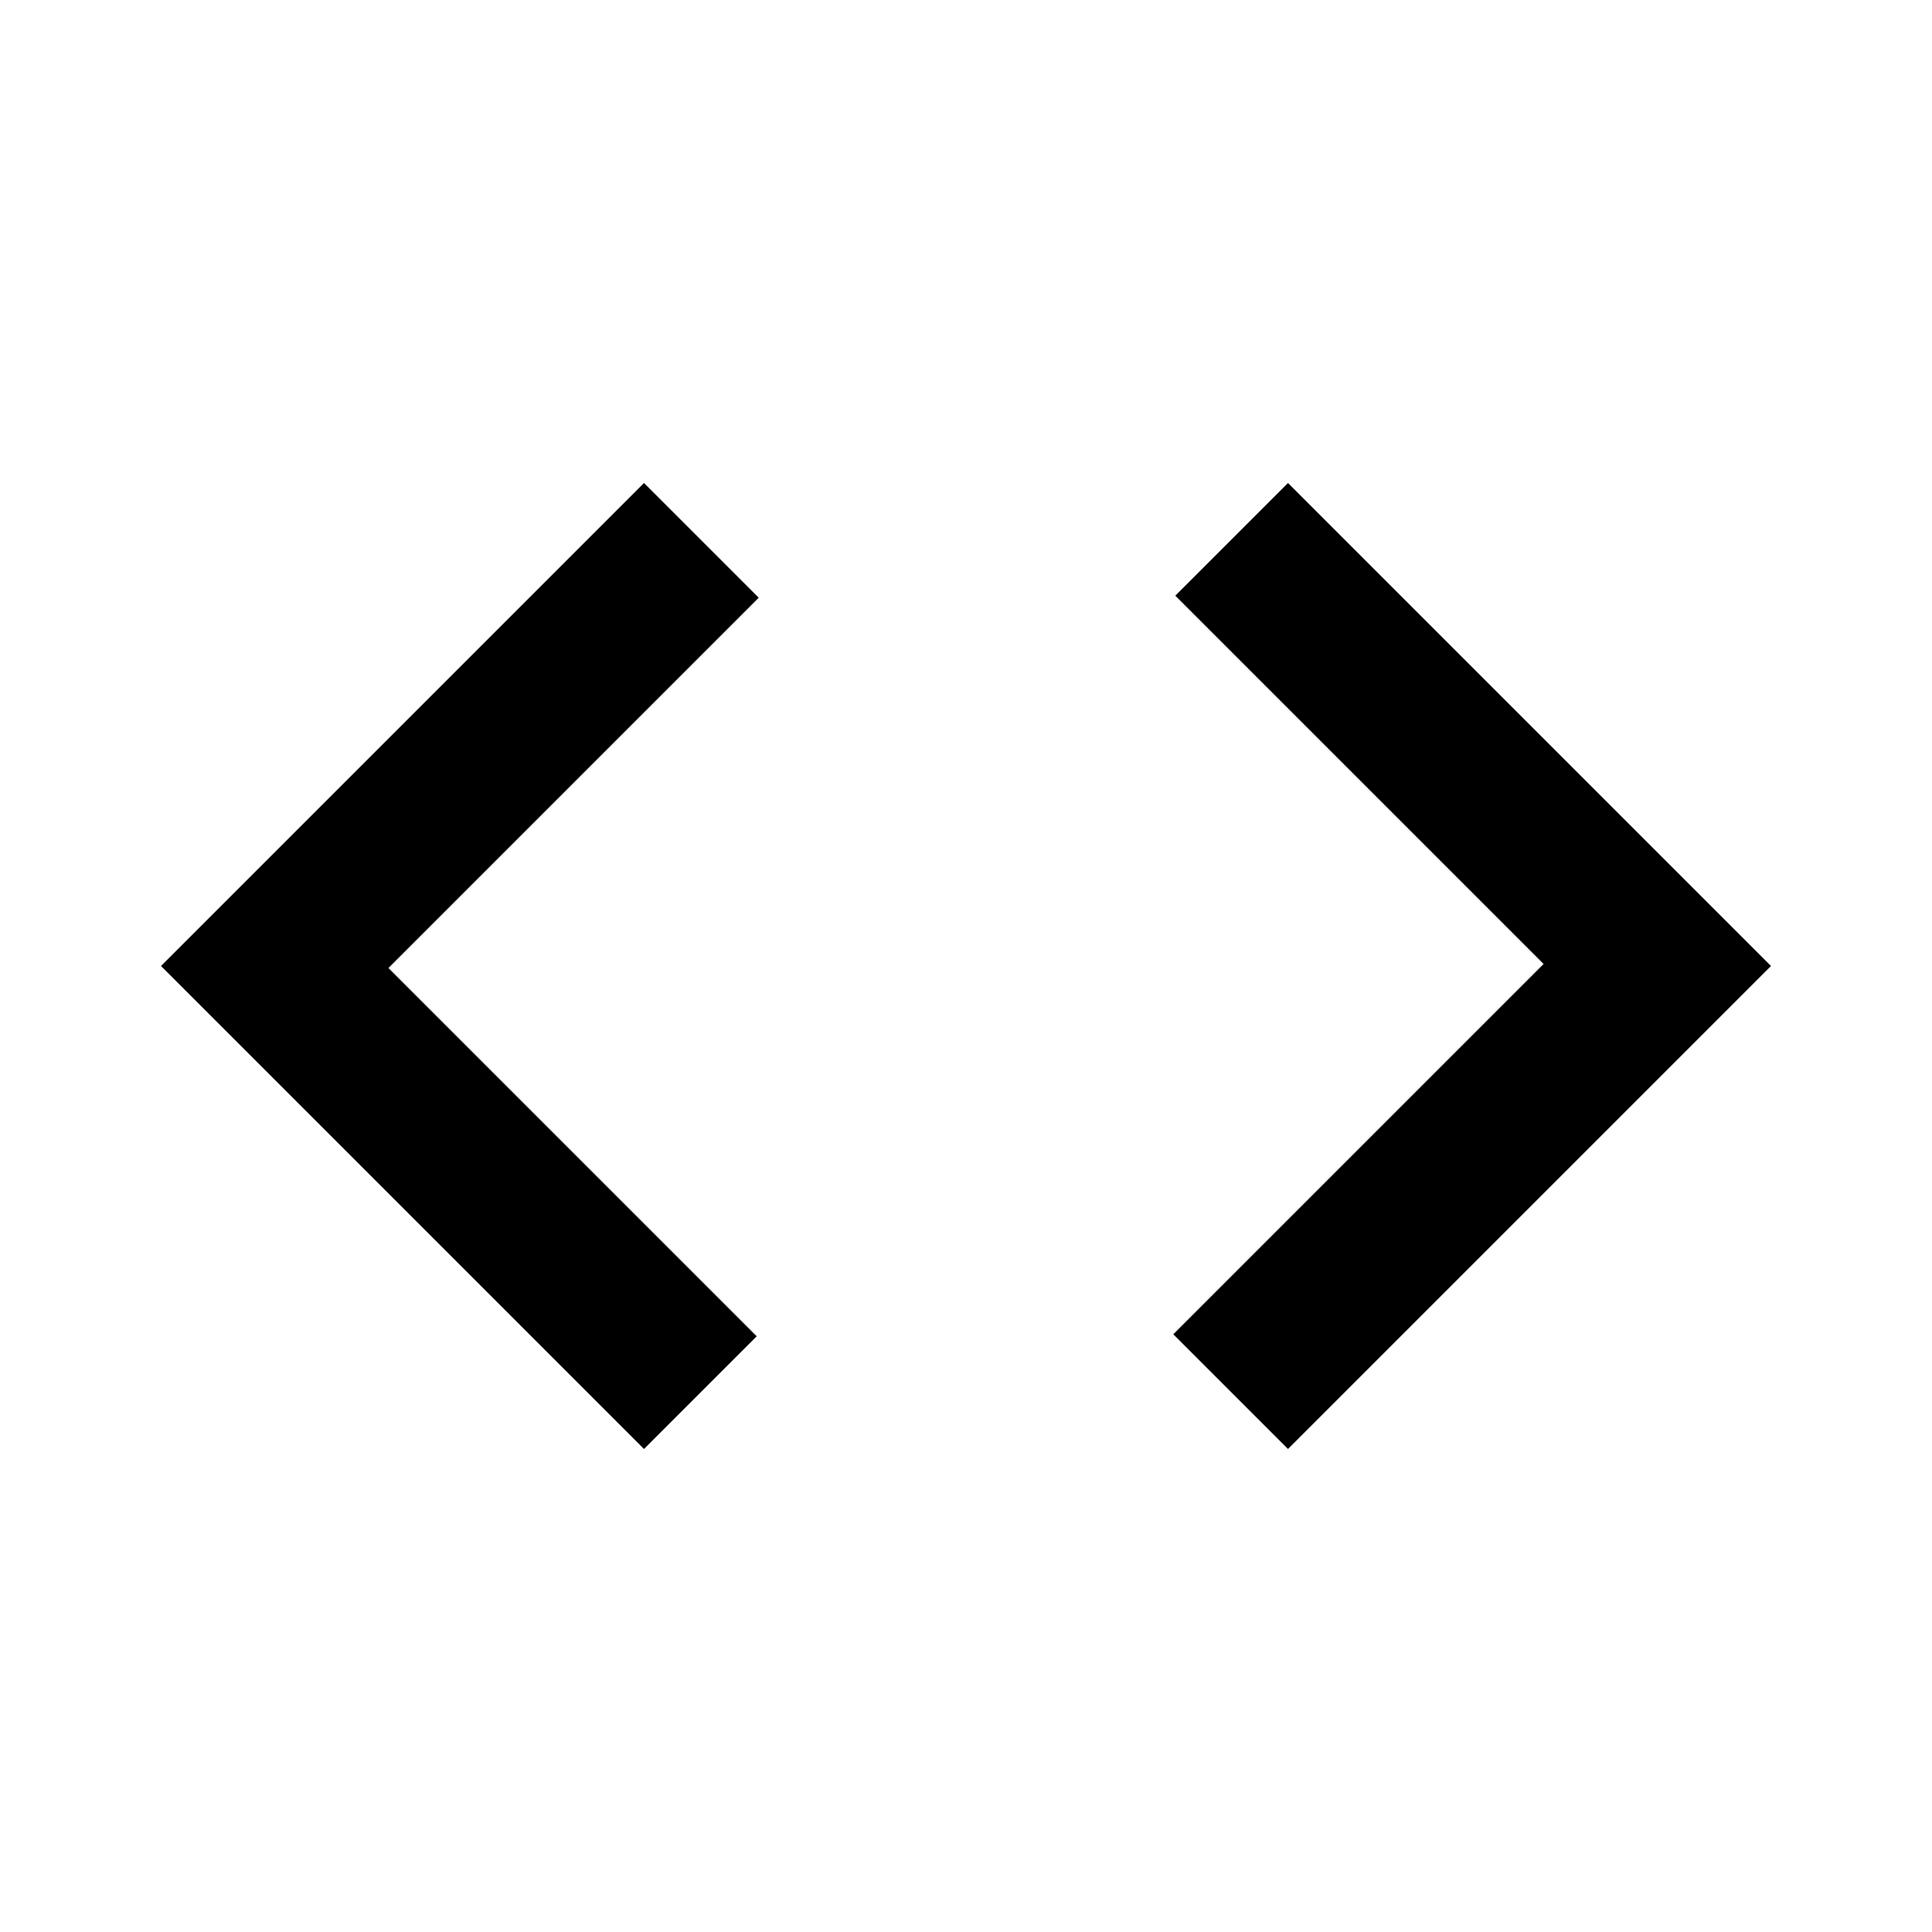
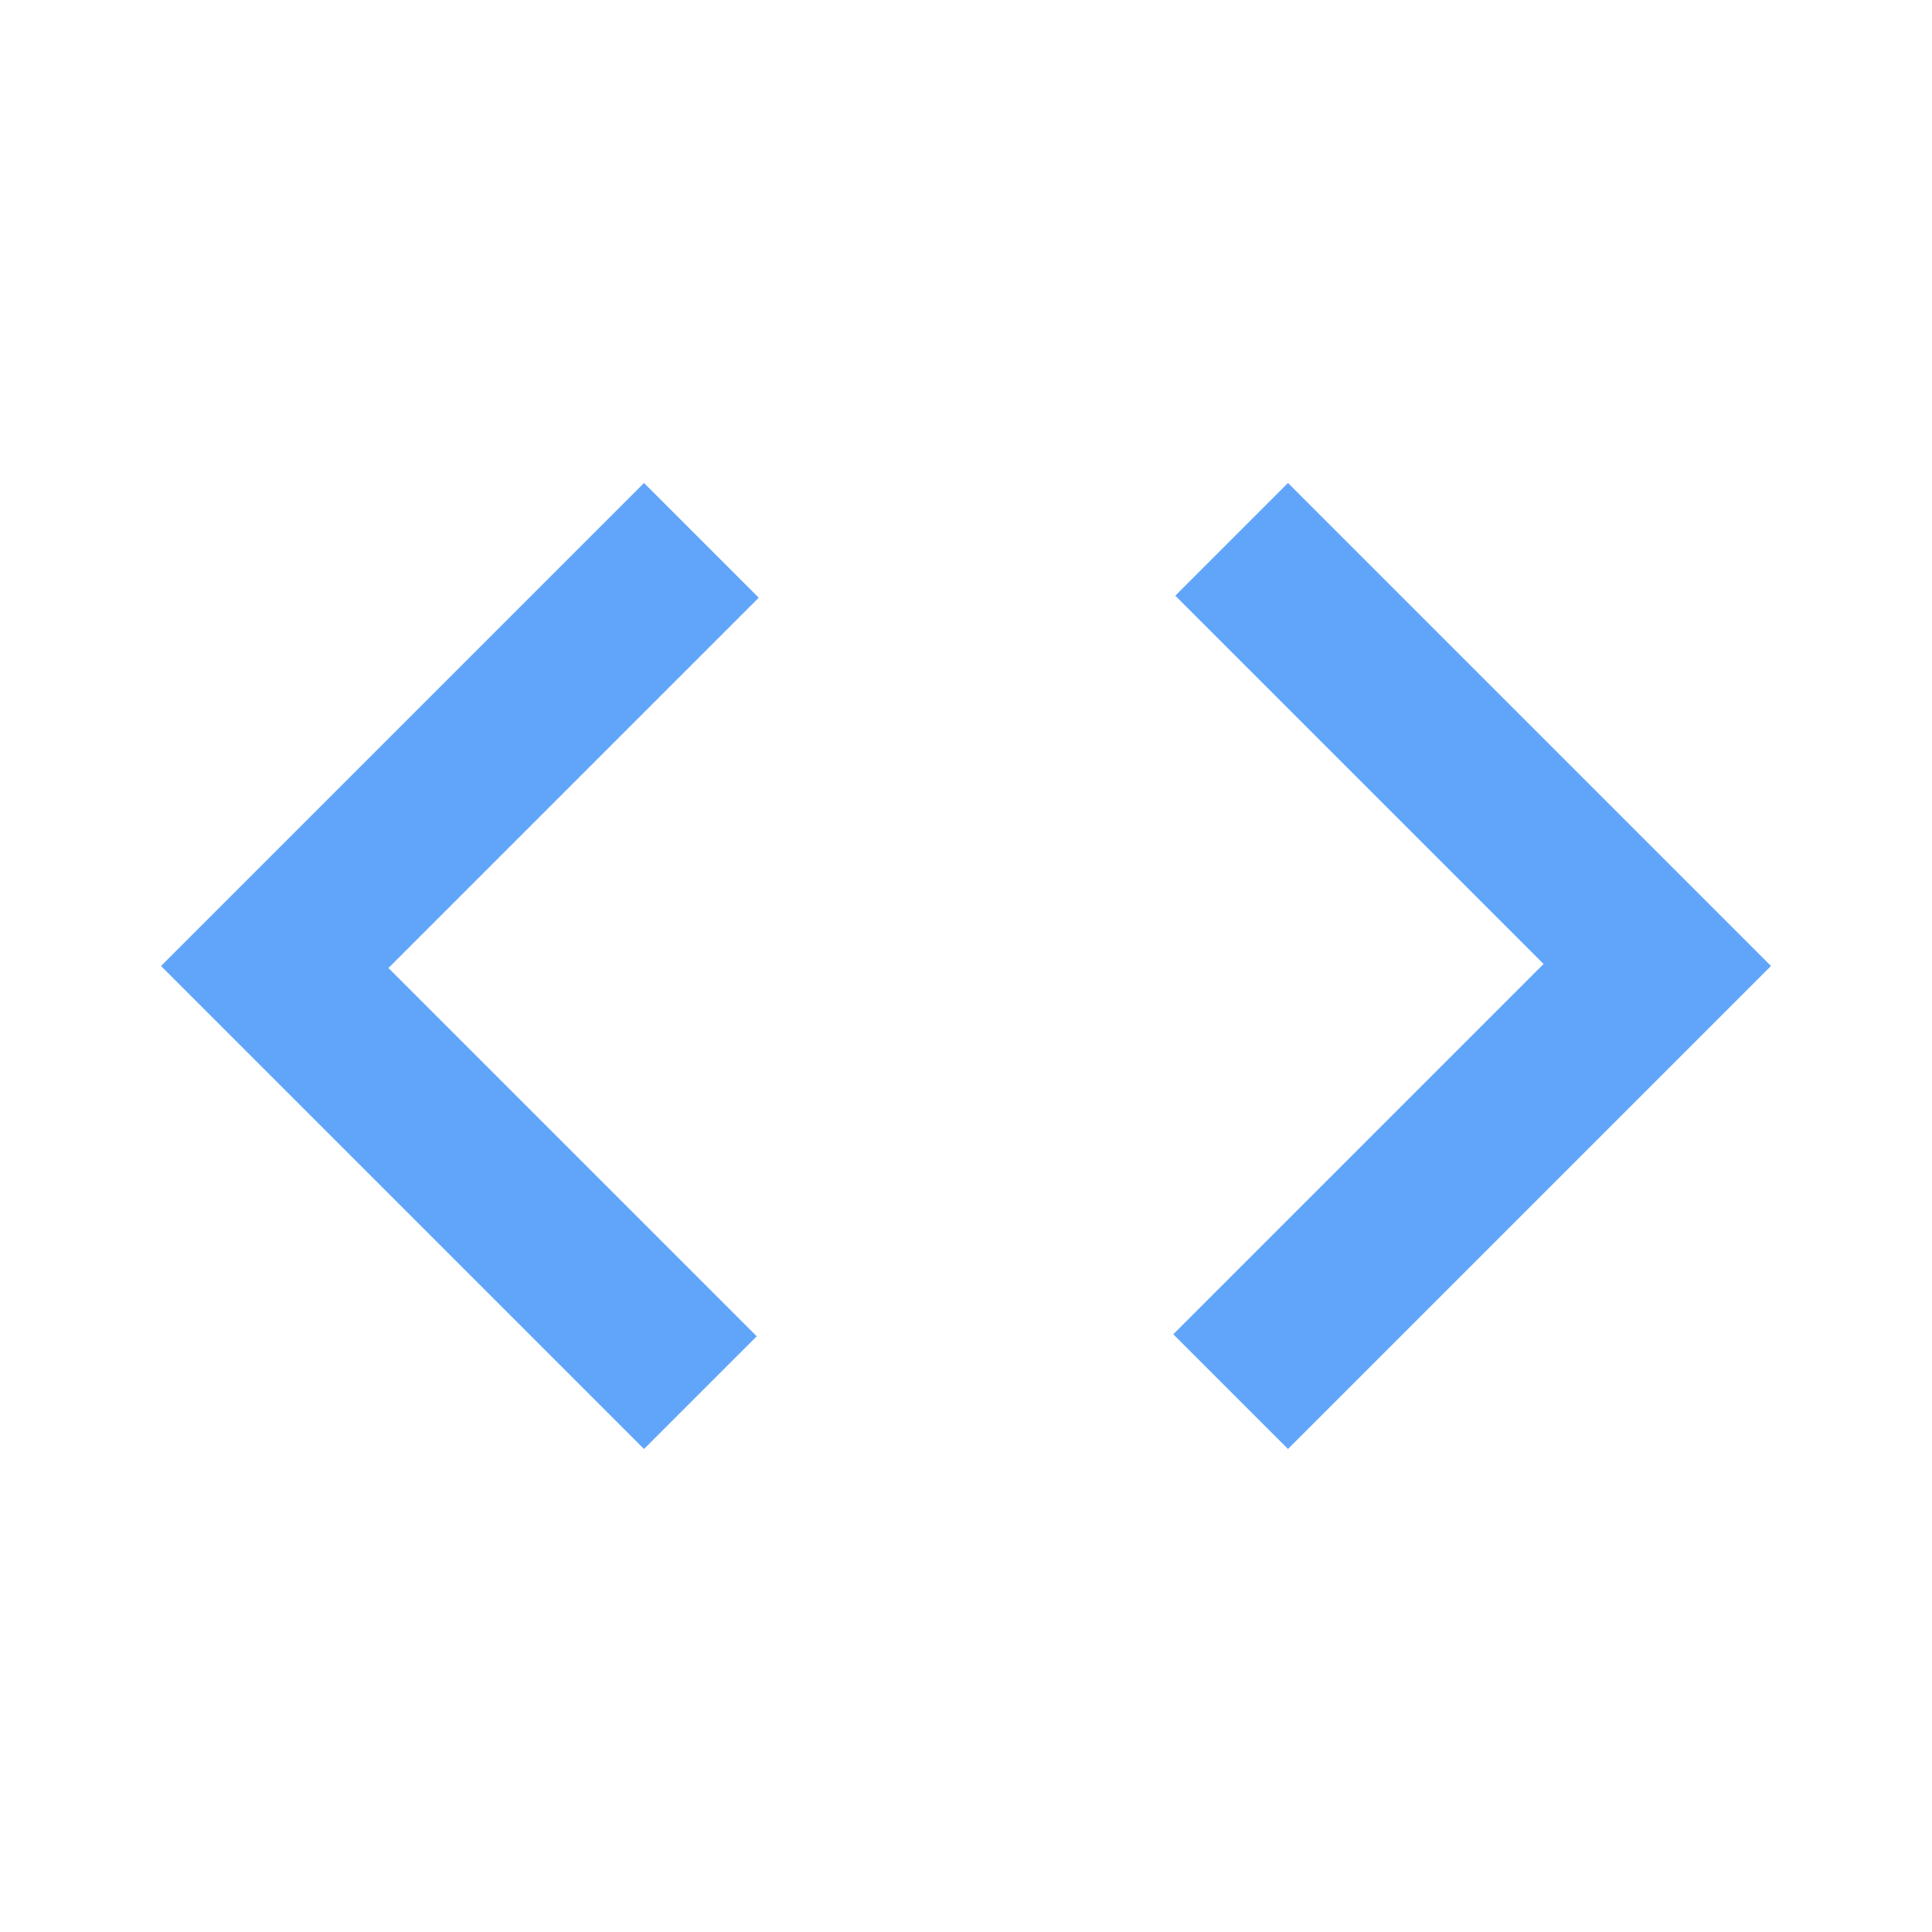
- <svg xmlns="http://www.w3.org/2000/svg" height="24px" viewBox="0 -960 960 960" width="24px" fill="#000000">
+ <svg xmlns="http://www.w3.org/2000/svg" height="24px" viewBox="0 -960 960 960" width="24px" fill="#60A5FA">
  <path d="M320-240 80-480l240-240 57 57-184 184 183 183-56 56Zm320 0-57-57 184-184-183-183 56-56 240 240-240 240Z" />
</svg>
